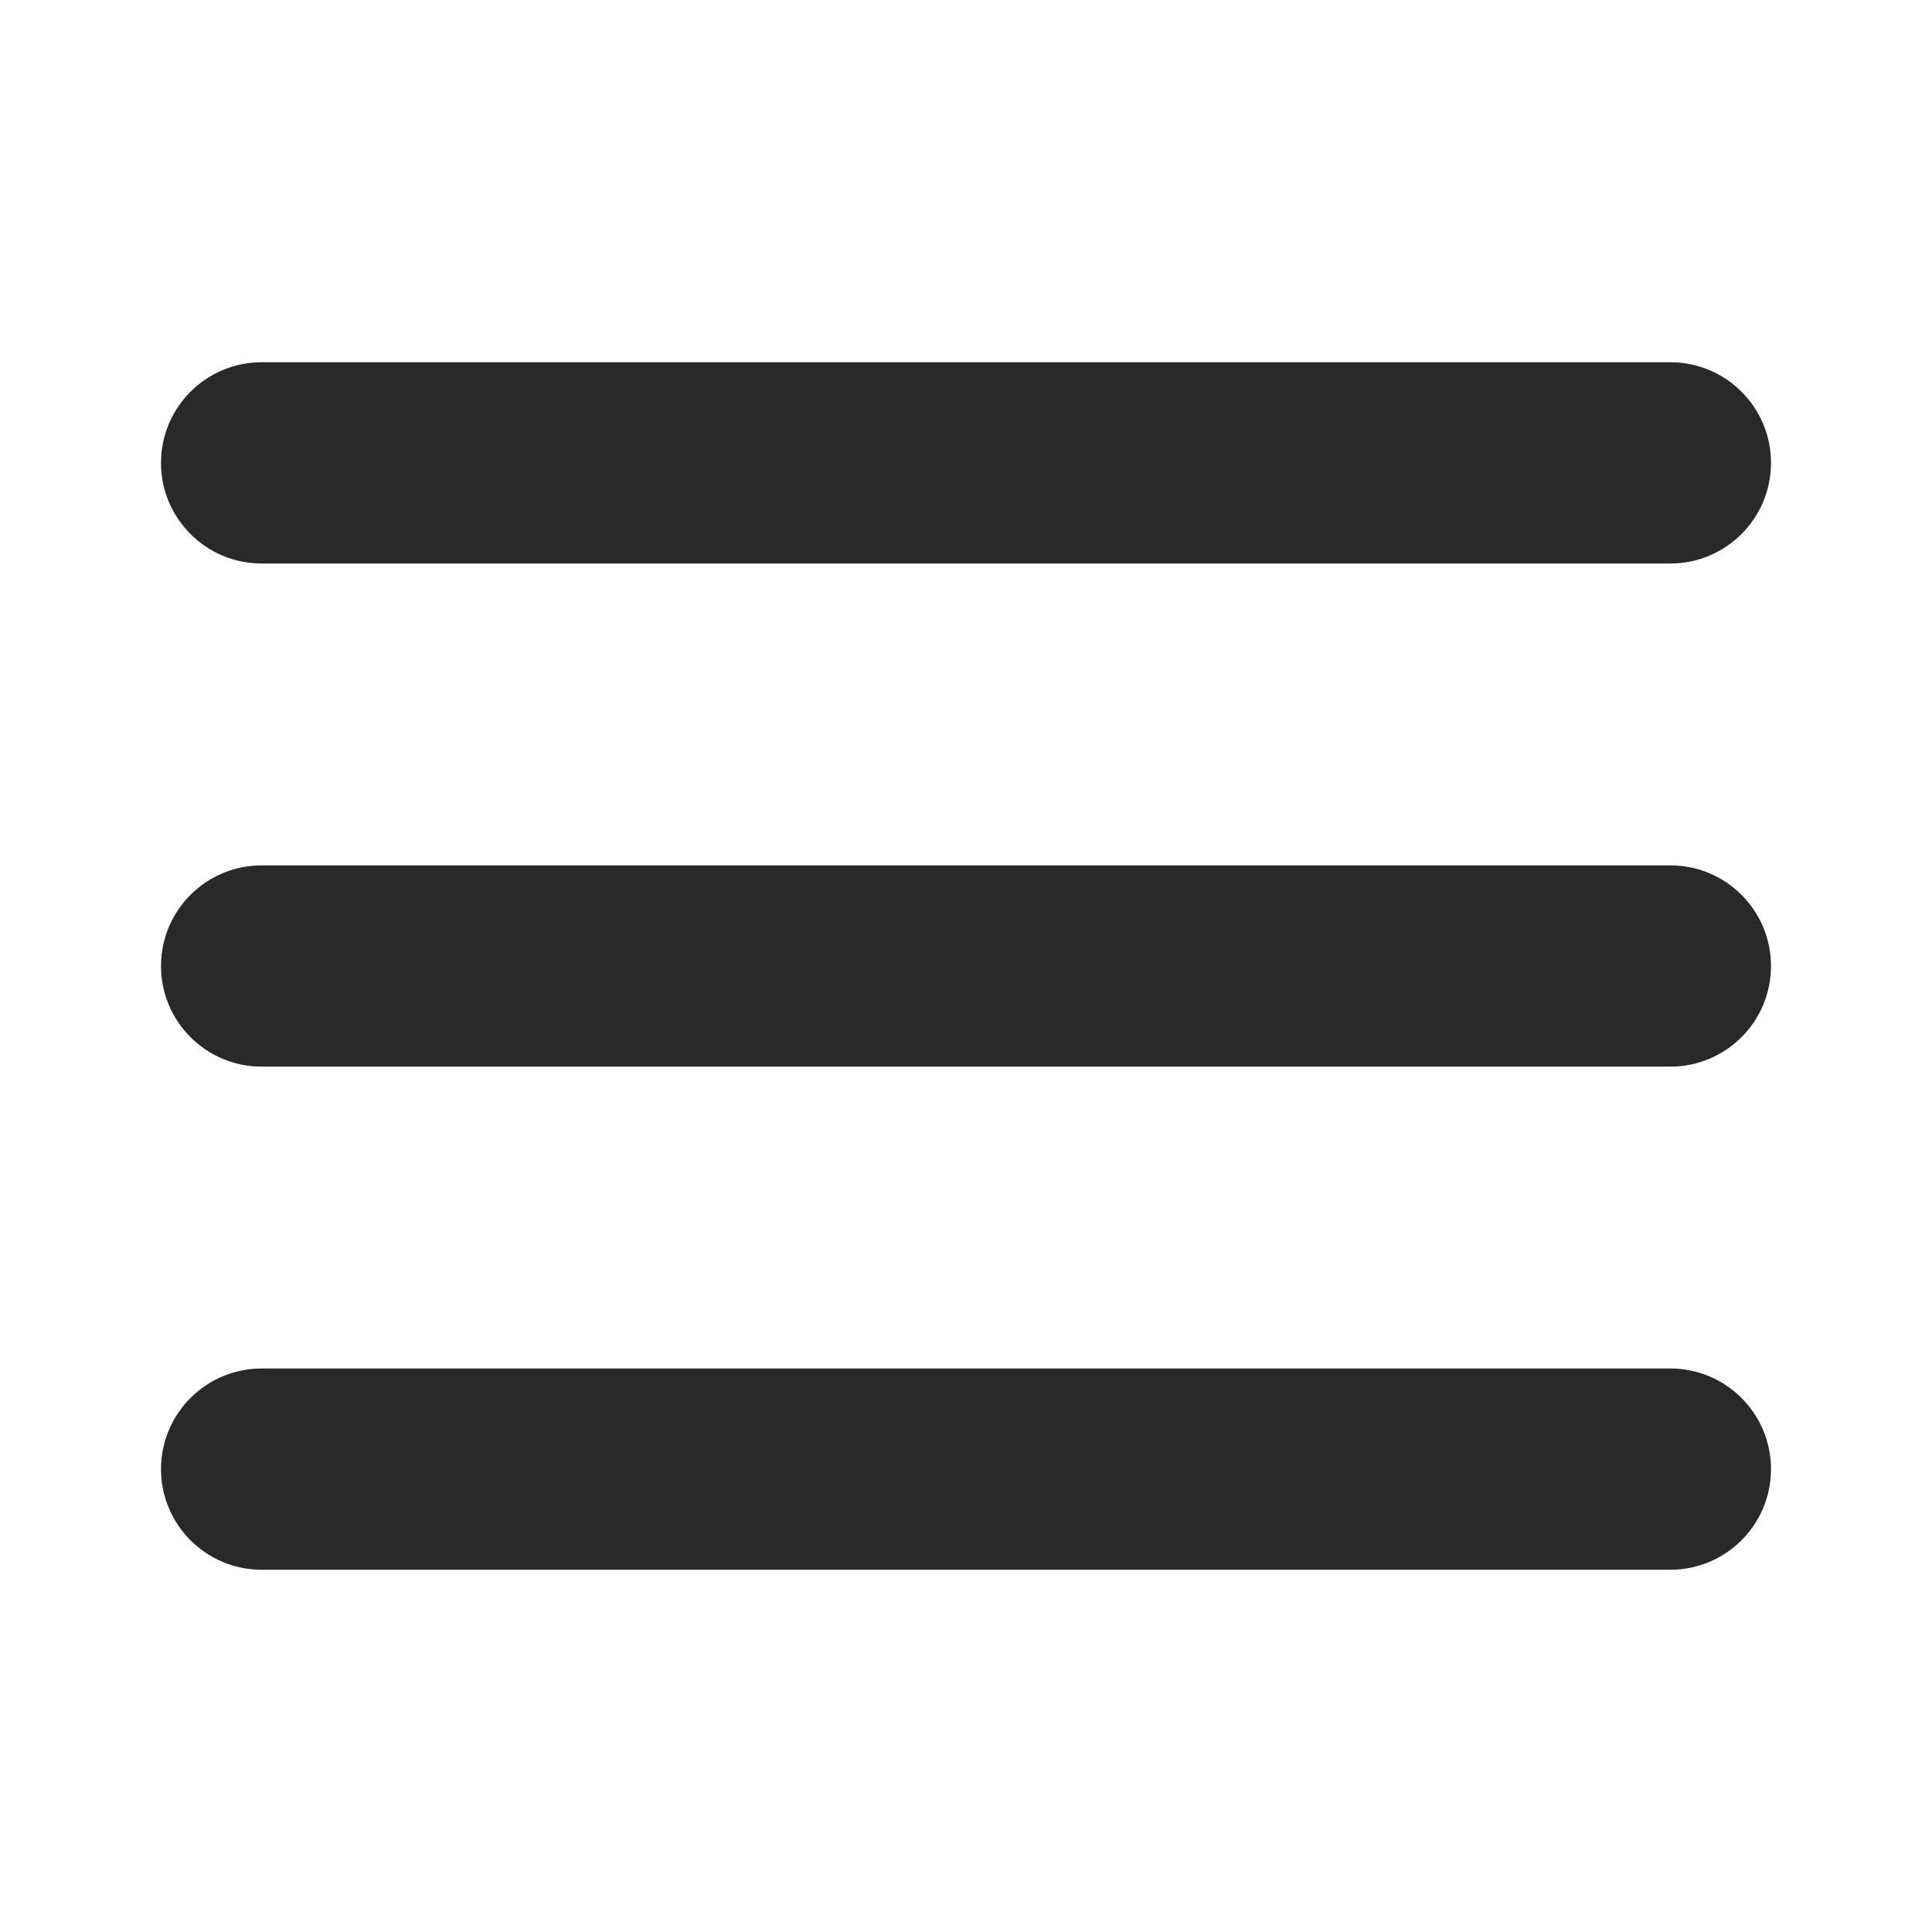
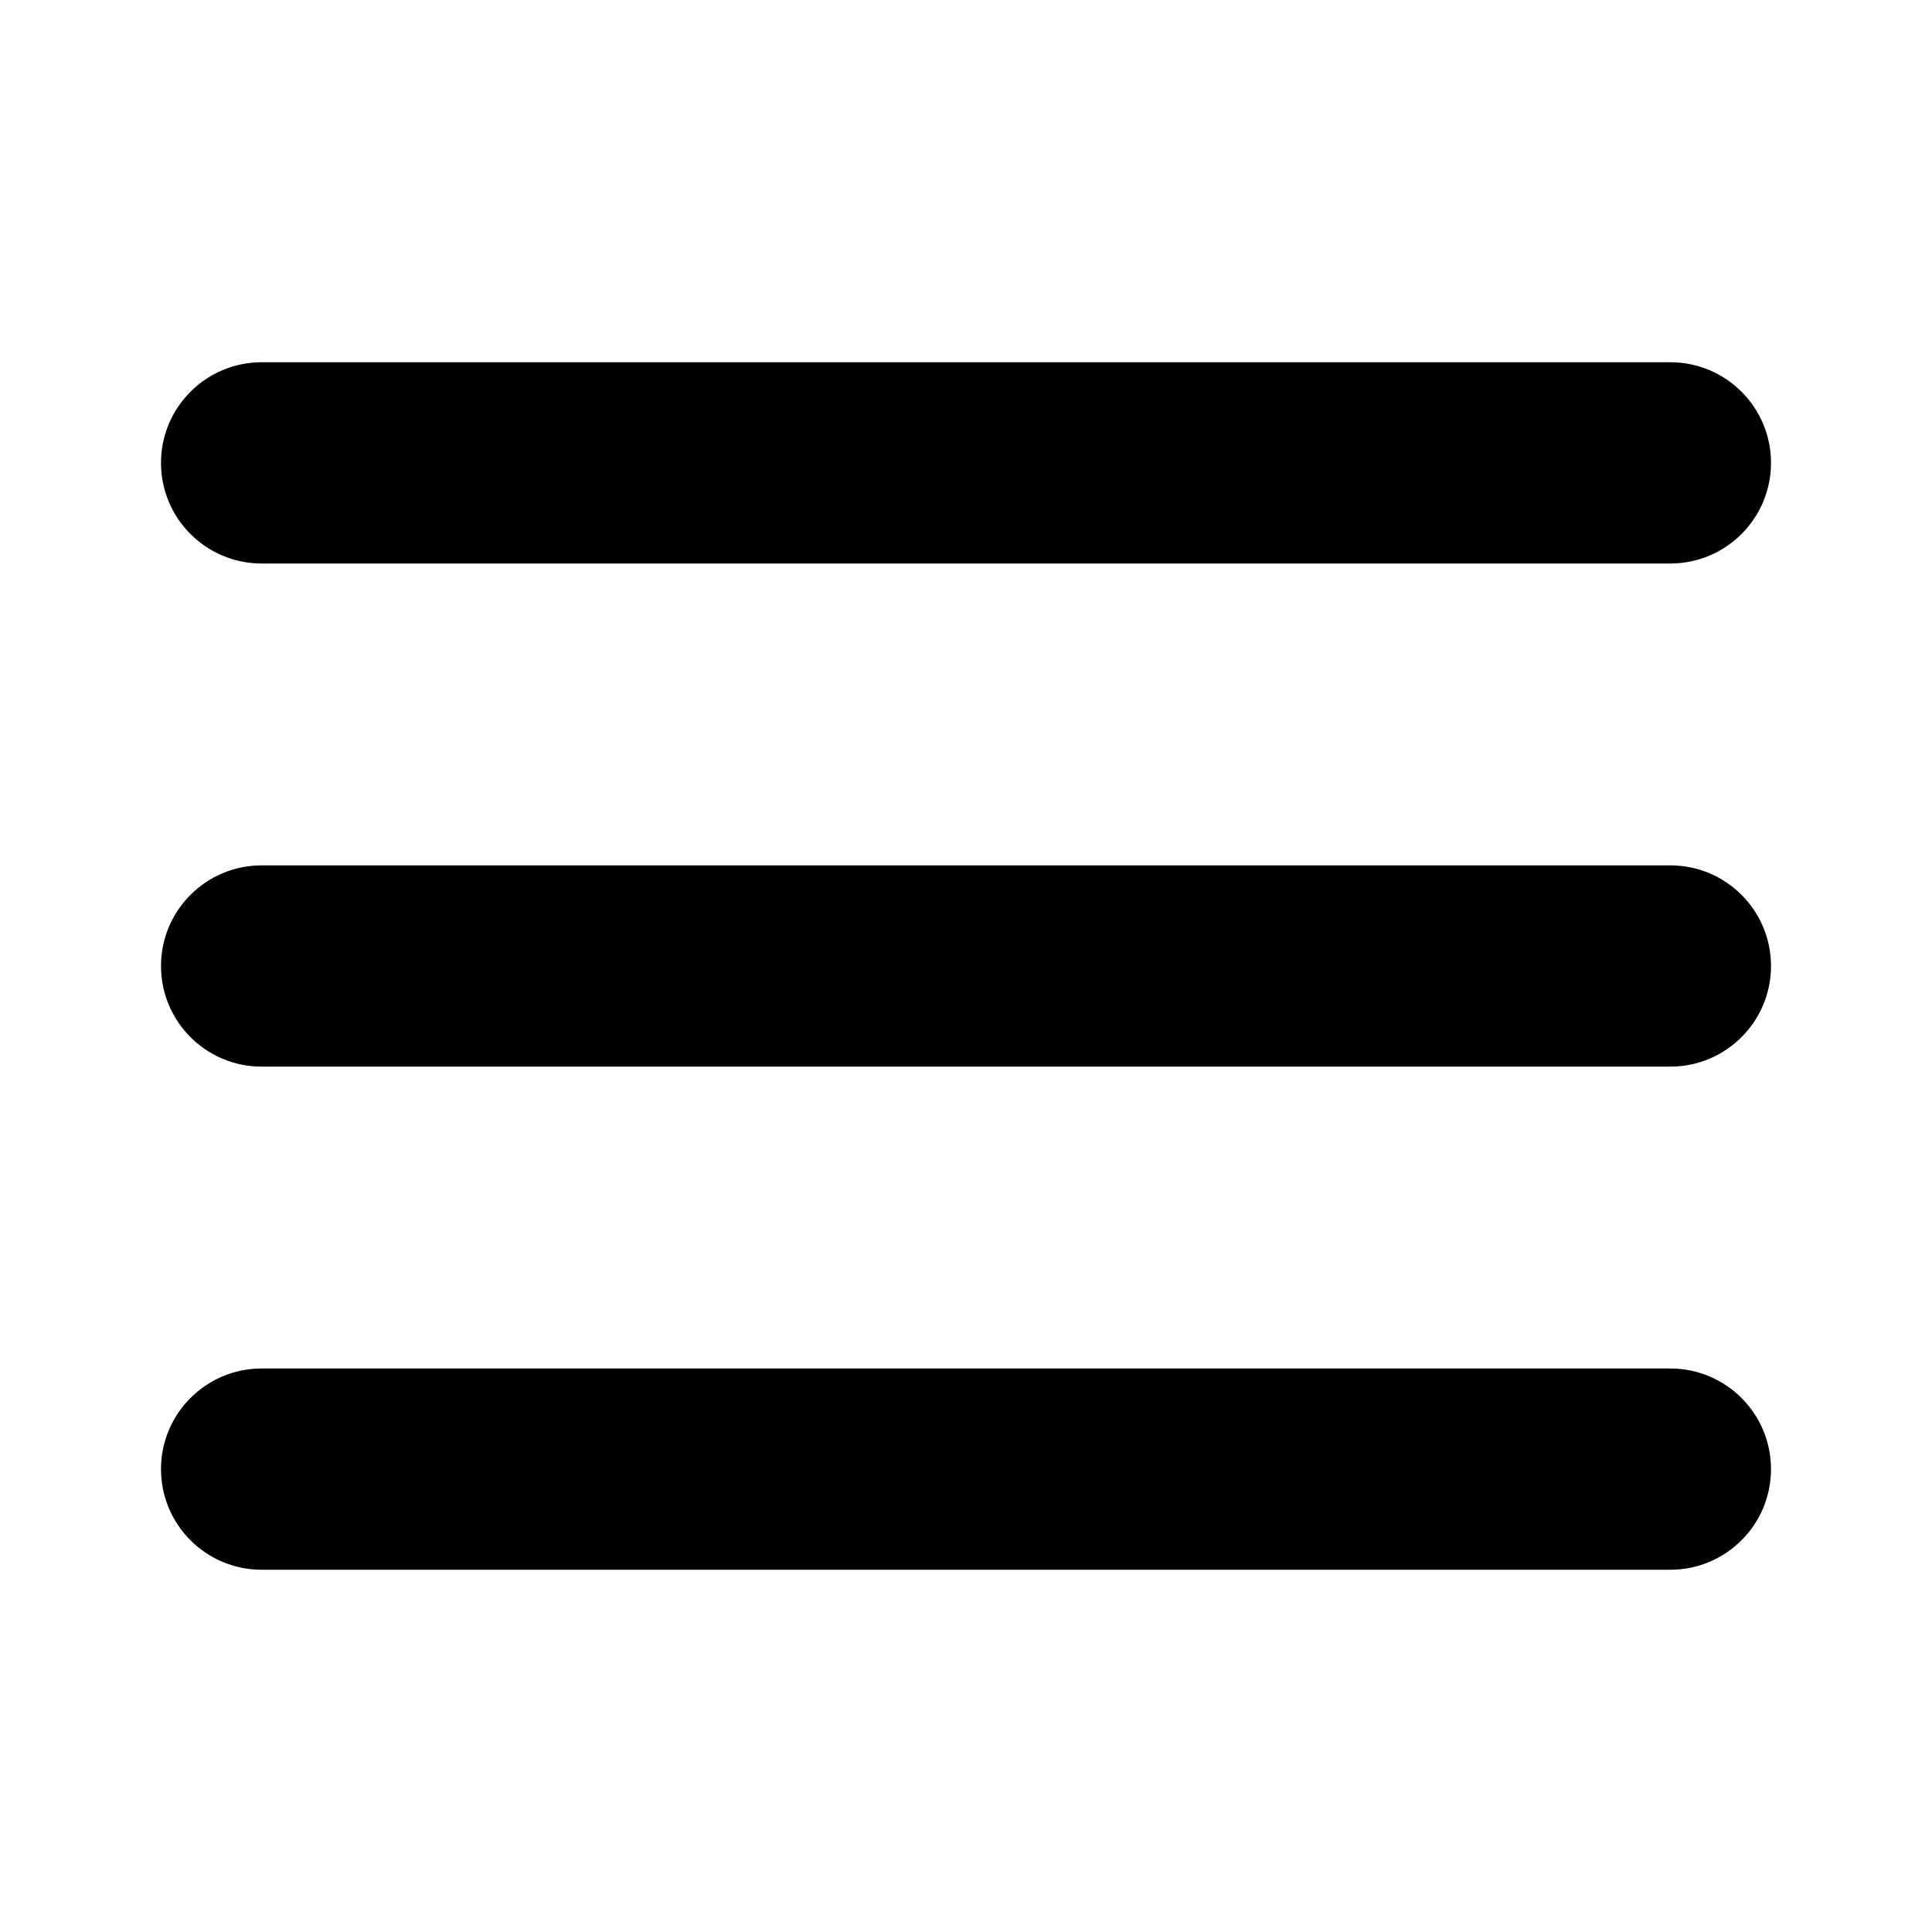
<svg xmlns="http://www.w3.org/2000/svg" width="24" height="24" viewBox="0 0 24 24" fill="none">
-   <path d="M2 5.75C2 5.06 2.56 4.5 3.25 4.5H20.75C21.44 4.5 22 5.06 22 5.75C22 6.44 21.44 7 20.75 7H3.25C2.56 7 2 6.44 2 5.75ZM2 12C2 11.31 2.56 10.75 3.25 10.75H20.75C21.44 10.75 22 11.31 22 12C22 12.69 21.44 13.25 20.75 13.25H3.25C2.56 13.25 2 12.69 2 12ZM2 18.25C2 17.56 2.56 17 3.25 17H20.75C21.44 17 22 17.56 22 18.25C22 18.94 21.44 19.5 20.75 19.5H3.25C2.56 19.5 2 18.94 2 18.25Z" fill="#292929" />
+   <path d="M2 5.75C2 5.06 2.56 4.5 3.25 4.5H20.75C21.44 4.5 22 5.06 22 5.75C22 6.44 21.44 7 20.75 7H3.25C2.56 7 2 6.44 2 5.75ZM2 12C2 11.31 2.56 10.75 3.25 10.75H20.75C21.44 10.75 22 11.31 22 12C22 12.69 21.44 13.25 20.75 13.25H3.25C2.56 13.25 2 12.69 2 12ZM2 18.25C2 17.56 2.56 17 3.25 17H20.75C21.44 17 22 17.56 22 18.25C22 18.94 21.44 19.5 20.75 19.5H3.25C2.56 19.5 2 18.94 2 18.25Z" fill="currentColor" />
</svg>
